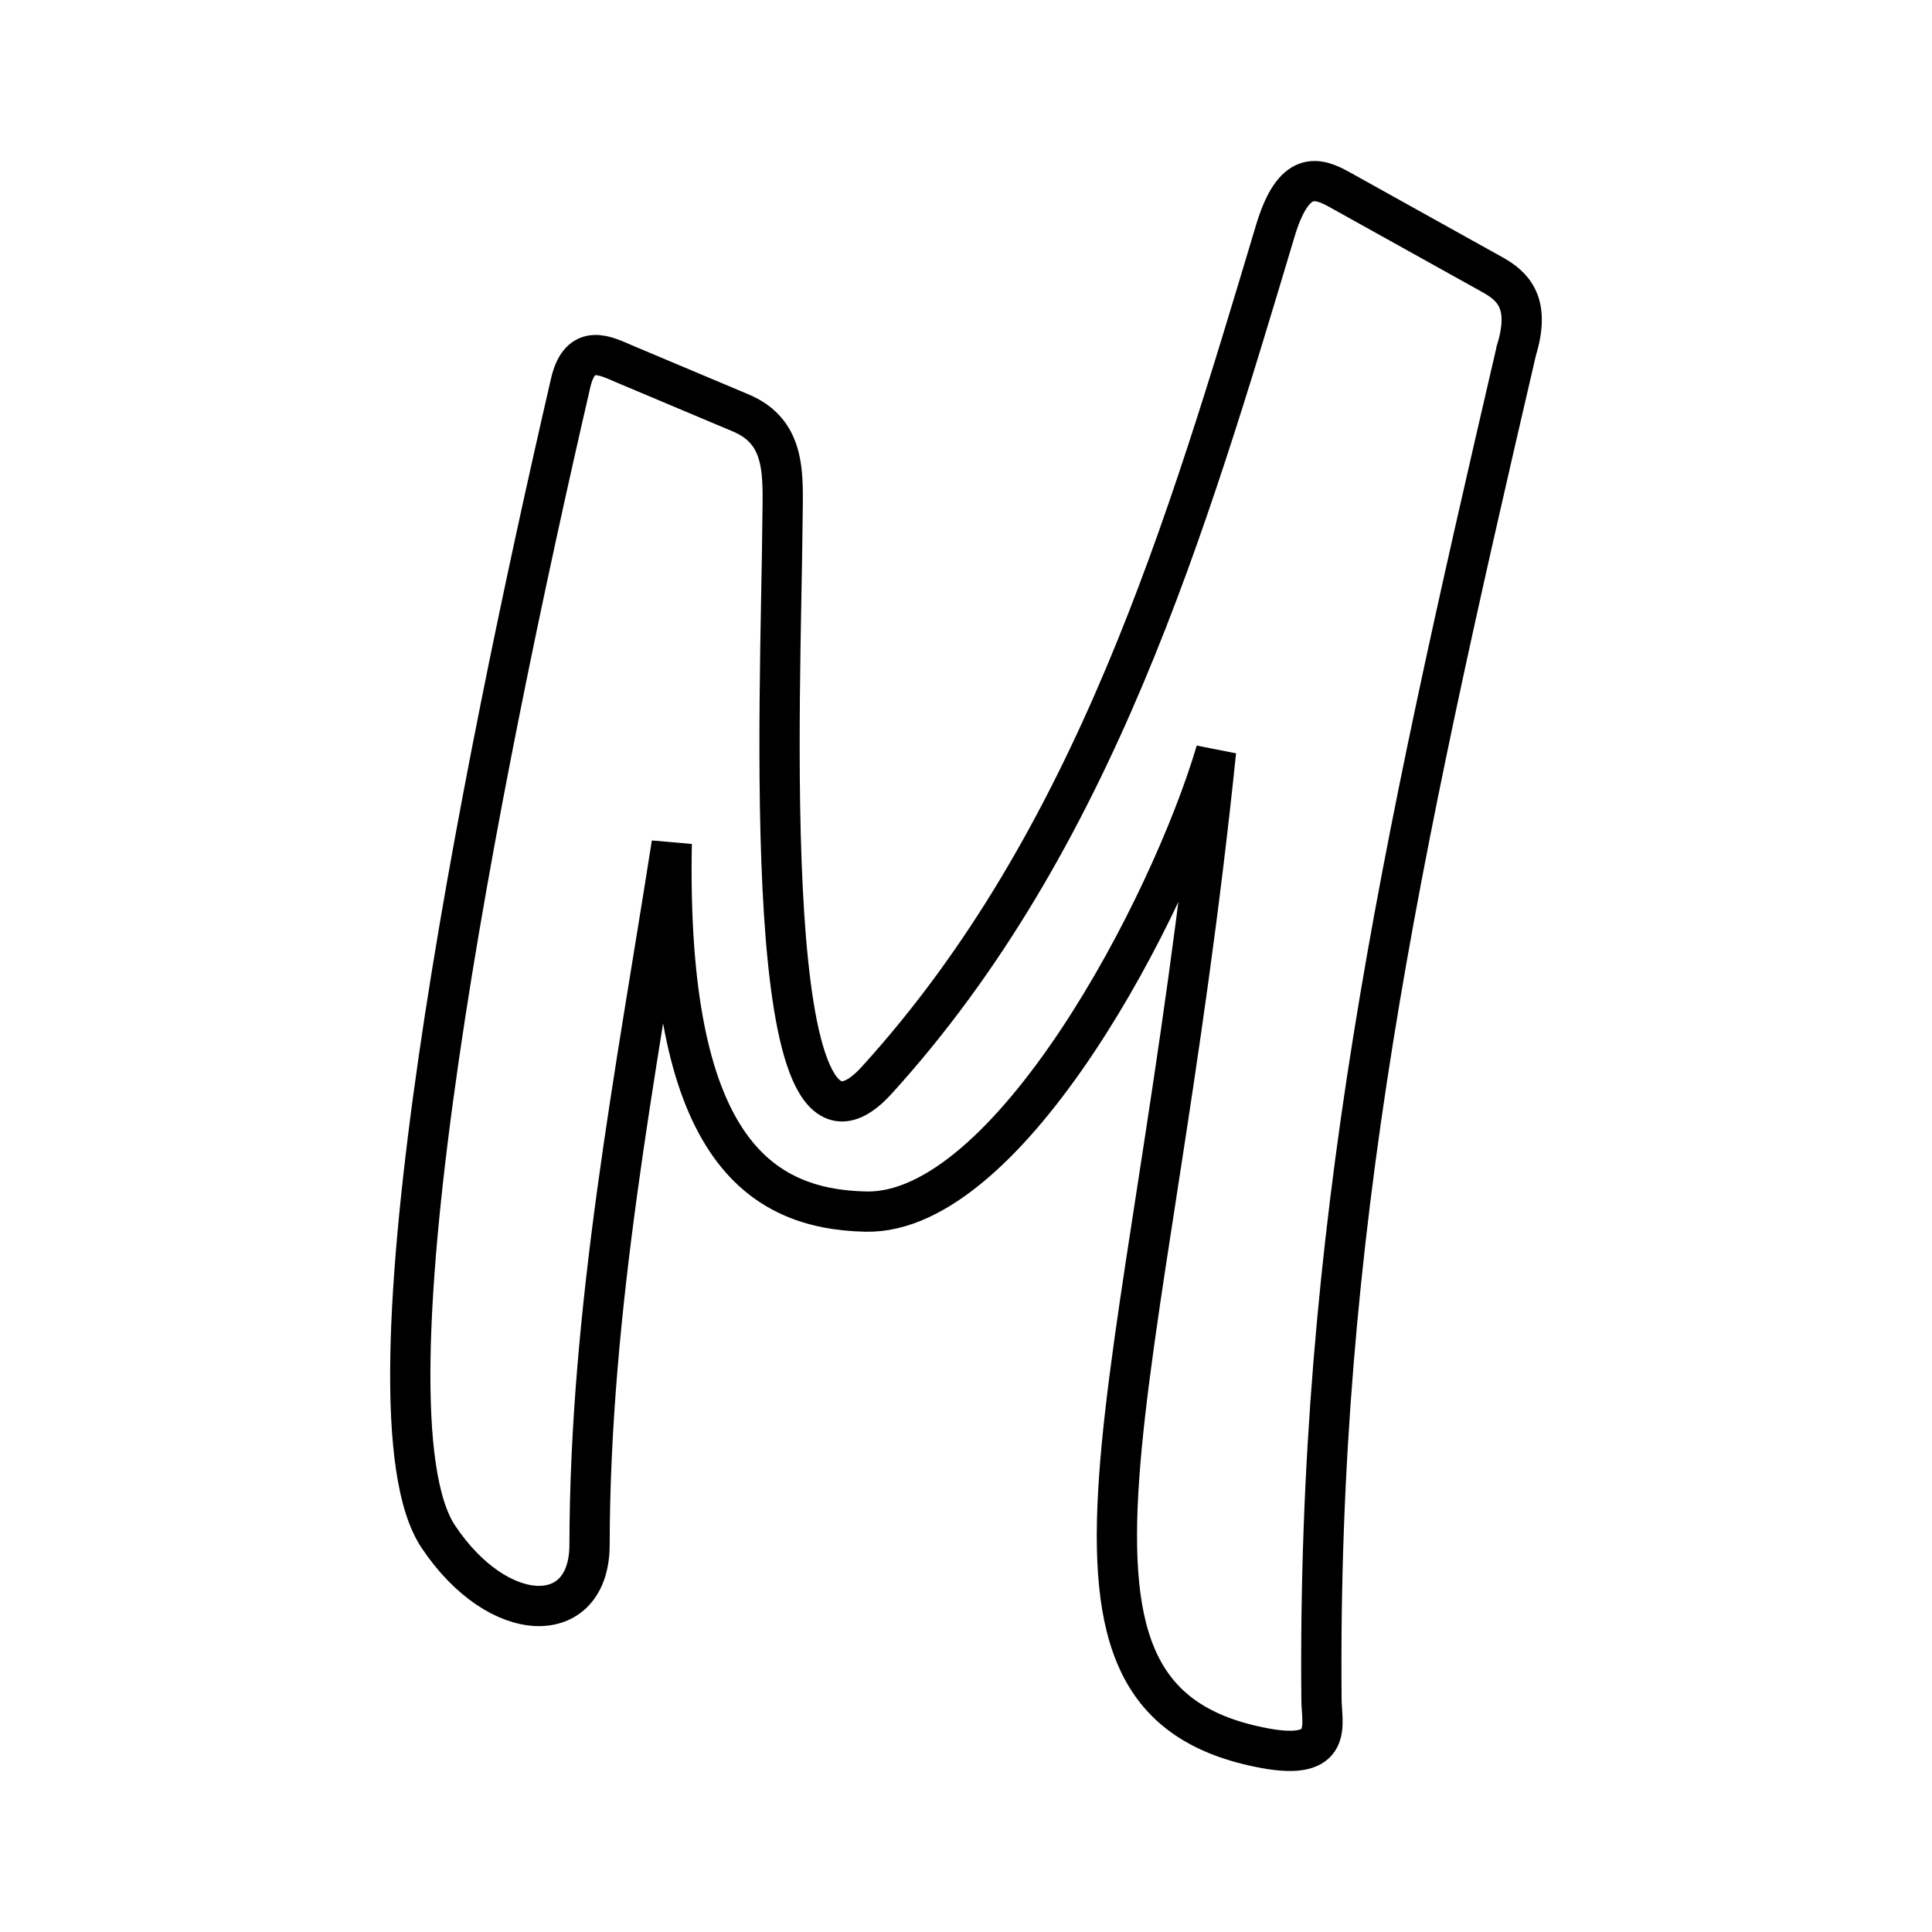
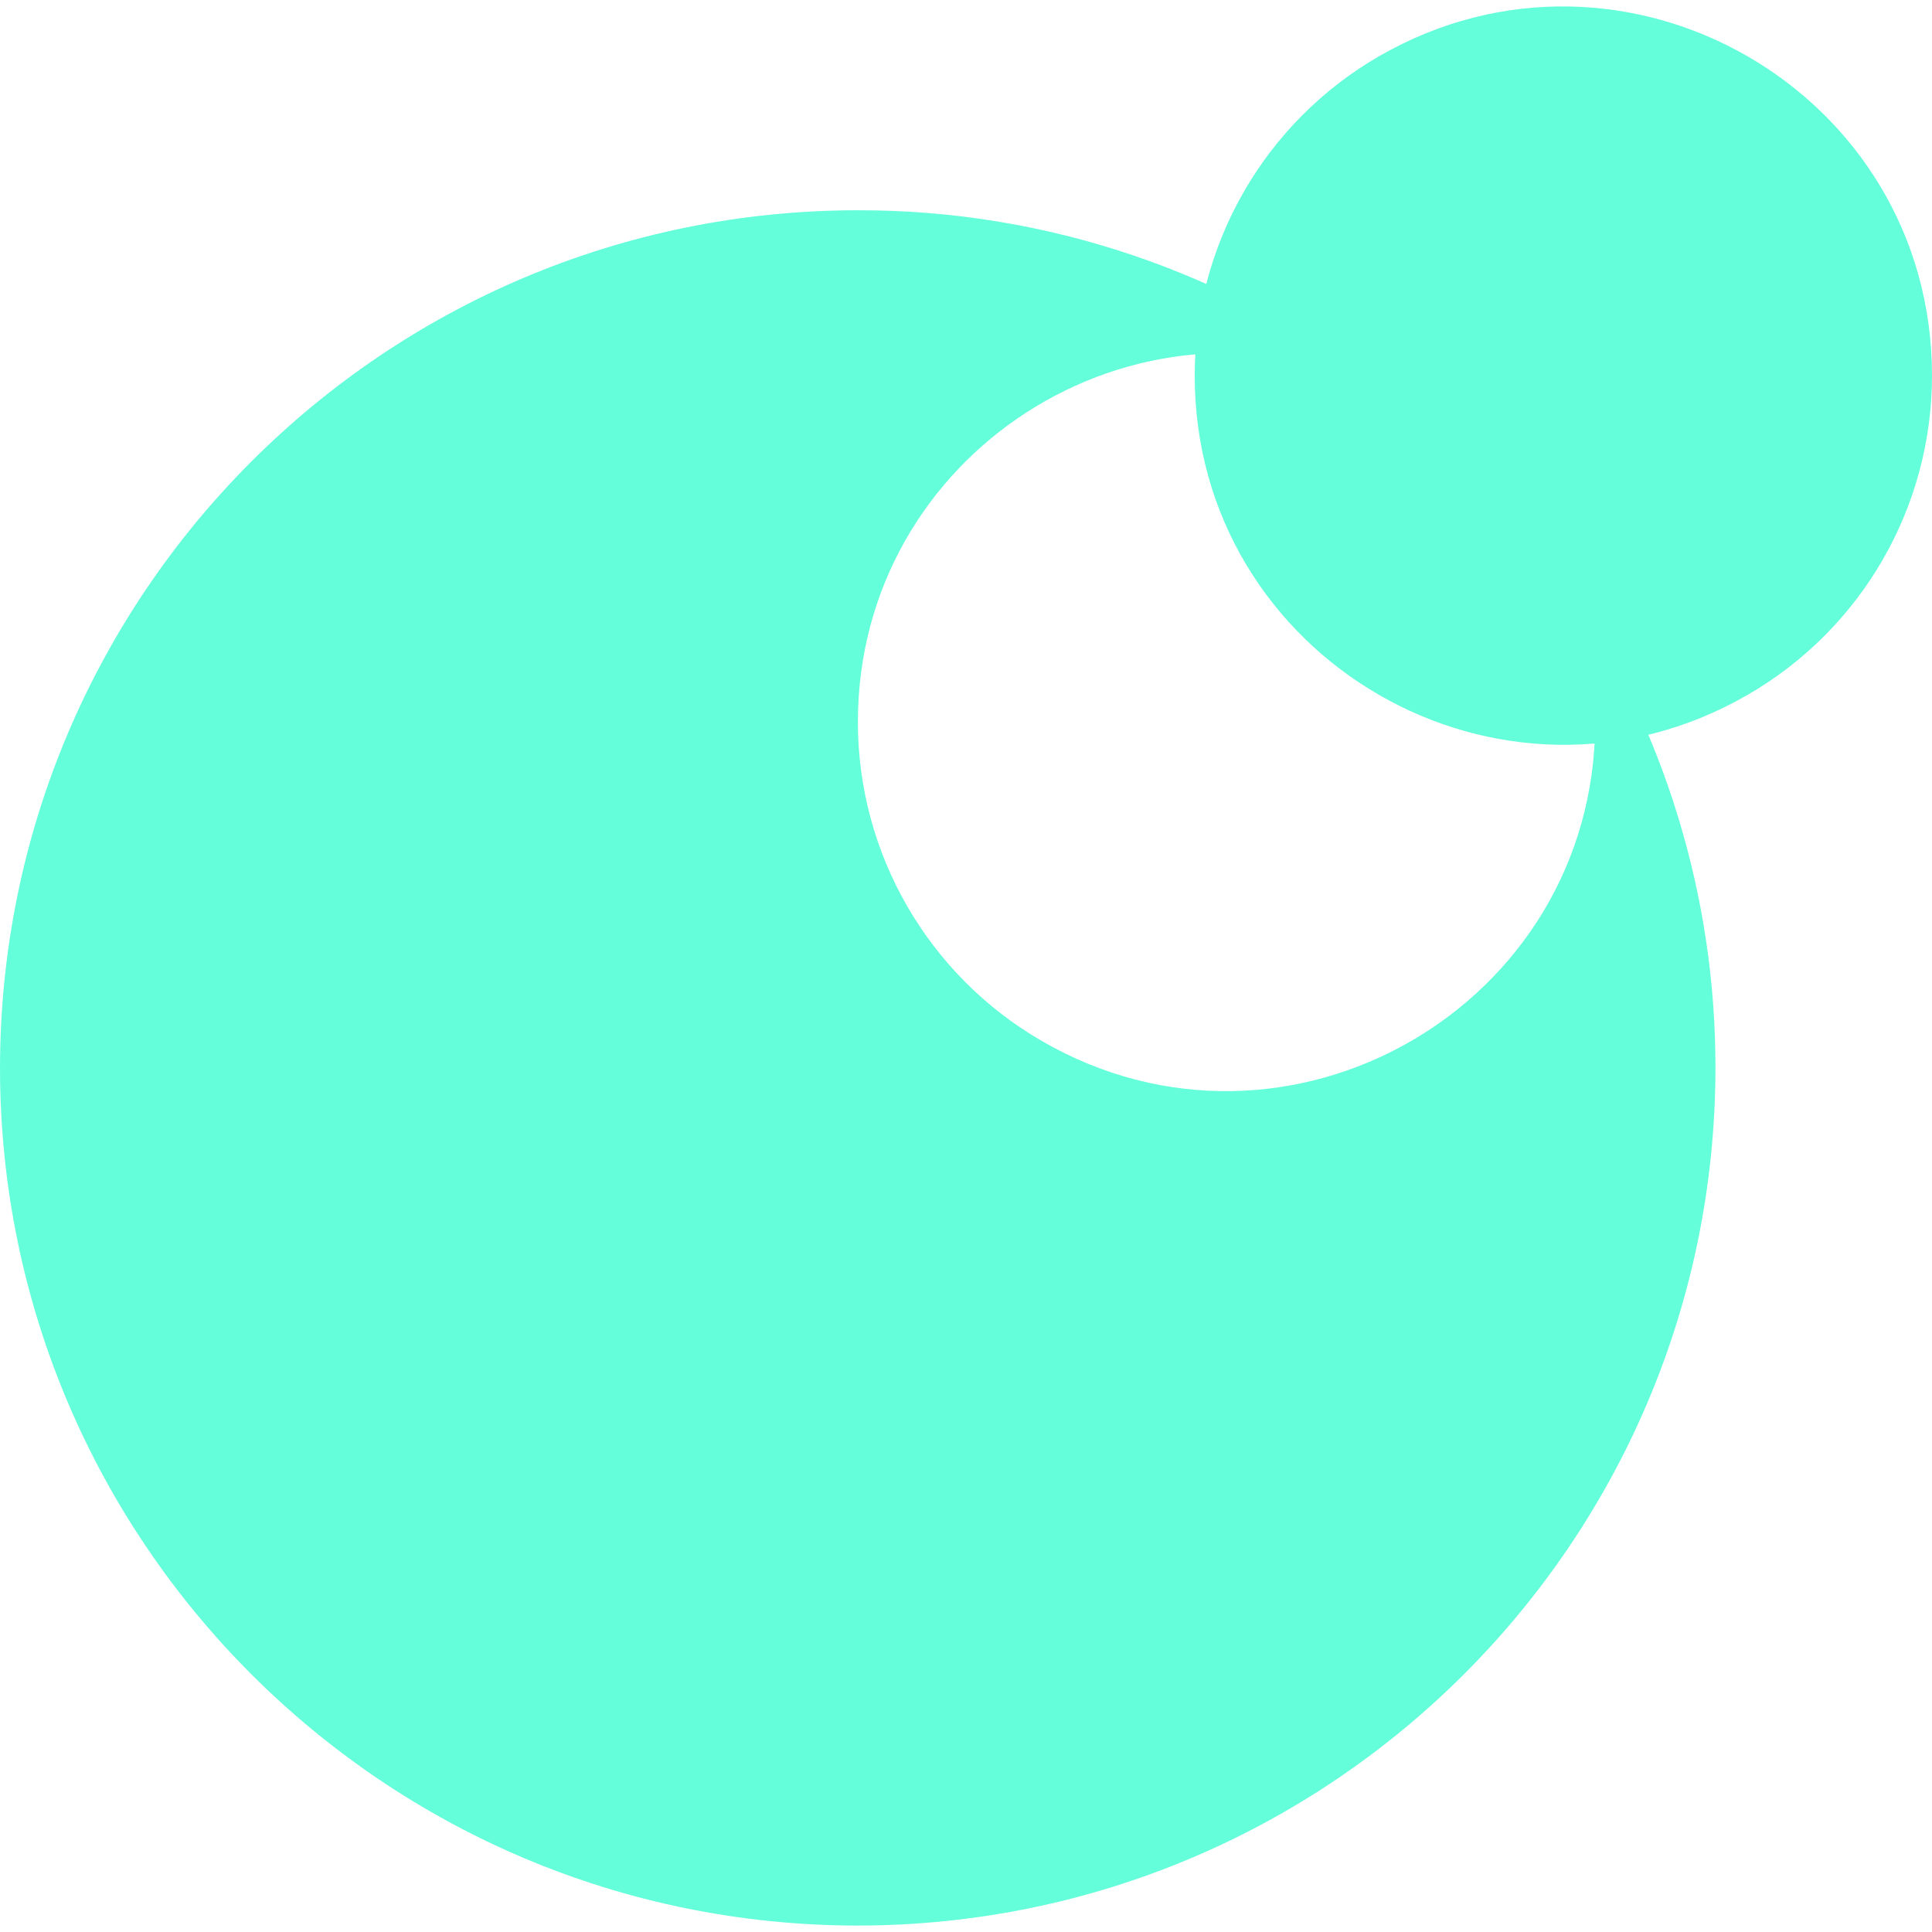
- <svg xmlns="http://www.w3.org/2000/svg" width="1em" height="1em" viewBox="0 0 48 48">
-   <path fill="none" stroke="currentColor" strokeLinecap="round" strokeLinejoin="round" d="M37.675 8.705c.361-1.178-.083-1.595-.599-1.882L33.278 4.71c-.541-.3-1.135-.502-1.592 1.021c-2.192 7.307-4.493 15.152-9.902 21.105c-2.988 3.285-2.375-9.697-2.344-13.872c.008-1.123.125-2.216-1.035-2.704L15.52 9.045c-.454-.192-1.105-.557-1.342.468c-2.24 9.694-5.403 25.498-3.287 28.667c1.5 2.244 3.75 2.272 3.756.206c.01-5.903 1.14-11.661 2.042-17.428c-.144 7.517 2.152 9.087 4.826 9.144c3.548.075 7.547-7.543 8.697-11.437c-1.672 16.249-5.15 23.587 1.213 24.769c1.725.32 1.412-.592 1.407-1.194c-.11-11.627 1.916-20.943 4.843-33.534z" />
+ <svg xmlns="http://www.w3.org/2000/svg" width="1em" height="1em" viewBox="0 0 24 24">
+   <path fill="#64ffda" d="M19.514 7.342c.197.52.3 1.071.302 1.627c0 3.525-3.818 5.728-6.87 3.965a4.577 4.577 0 0 1-2.289-3.965c0-3.323 3.428-5.538 6.458-4.176a10.587 10.587 0 0 0-6.46-2.181C4.772 2.614.005 7.381 0 13.265c.002 5.883 4.772 10.653 10.655 10.655c5.883-.004 10.651-4.773 10.655-10.655c.002-2.11-.623-4.17-1.796-5.923m-4.673-2.676c0 3.525 3.816 5.729 6.868 3.966A4.578 4.578 0 0 0 24 4.666c0-3.526-3.816-5.727-6.87-3.967a4.585 4.585 0 0 0-2.289 3.967" />
</svg>
